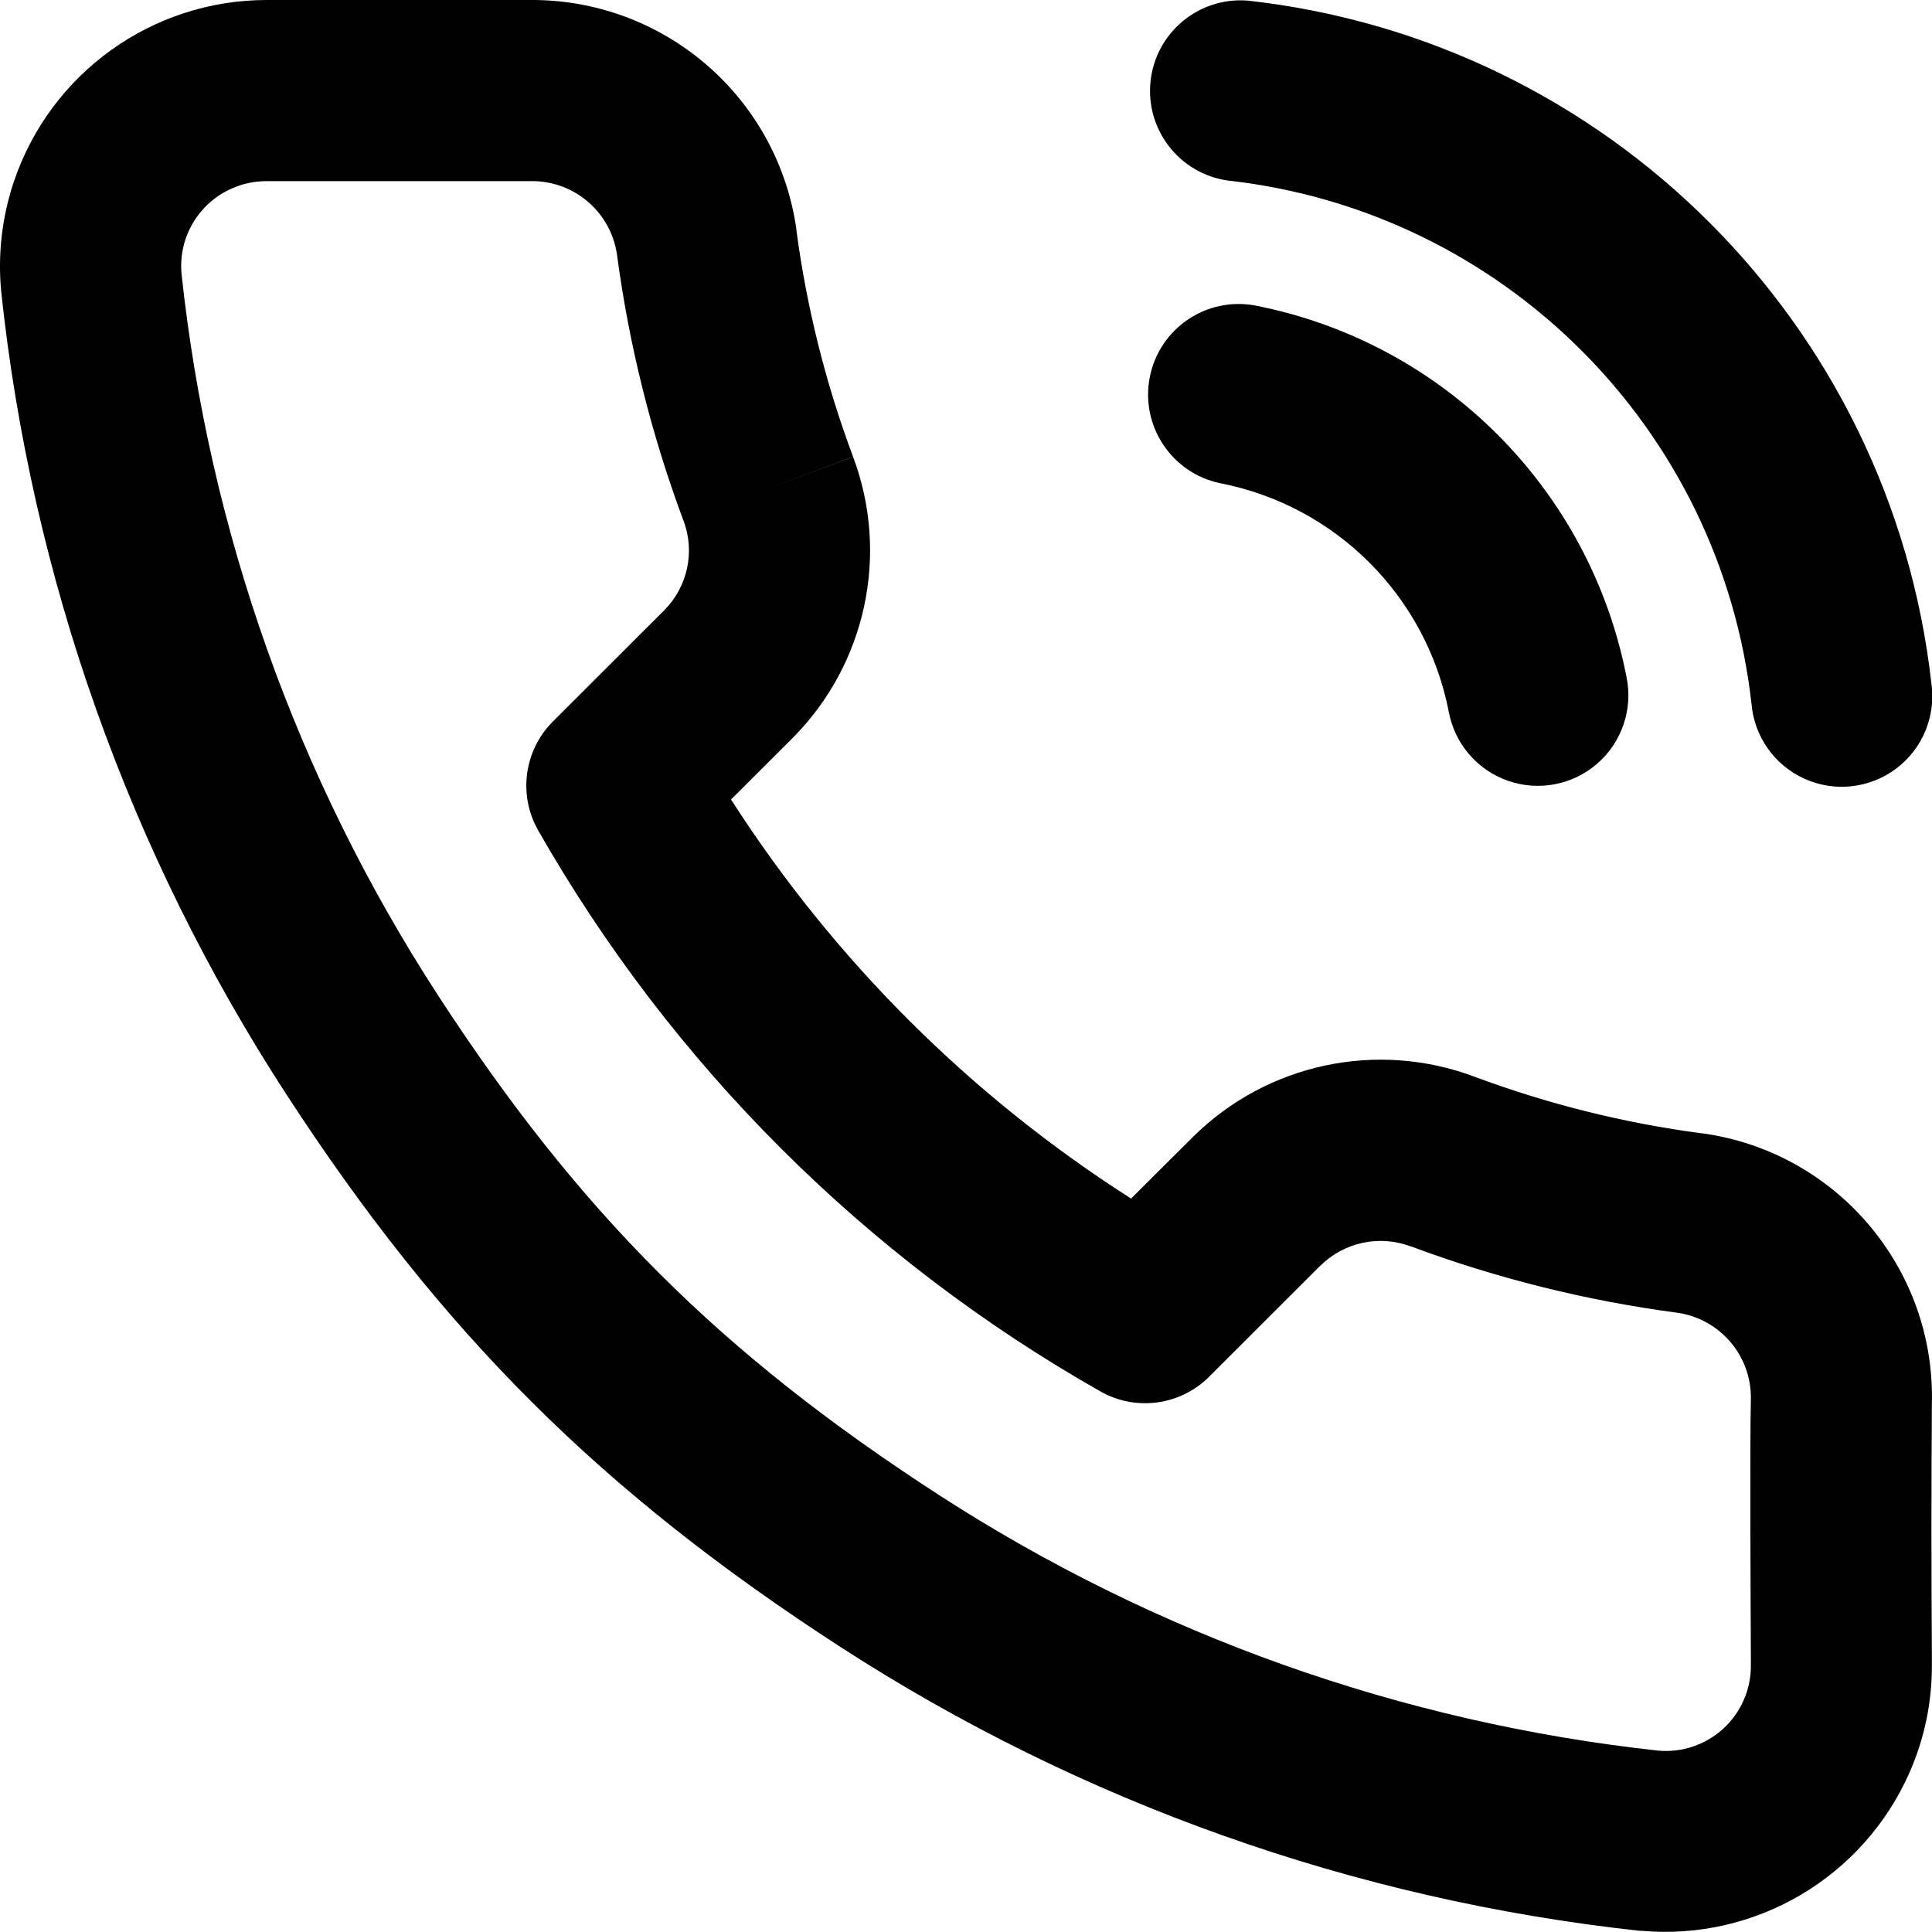
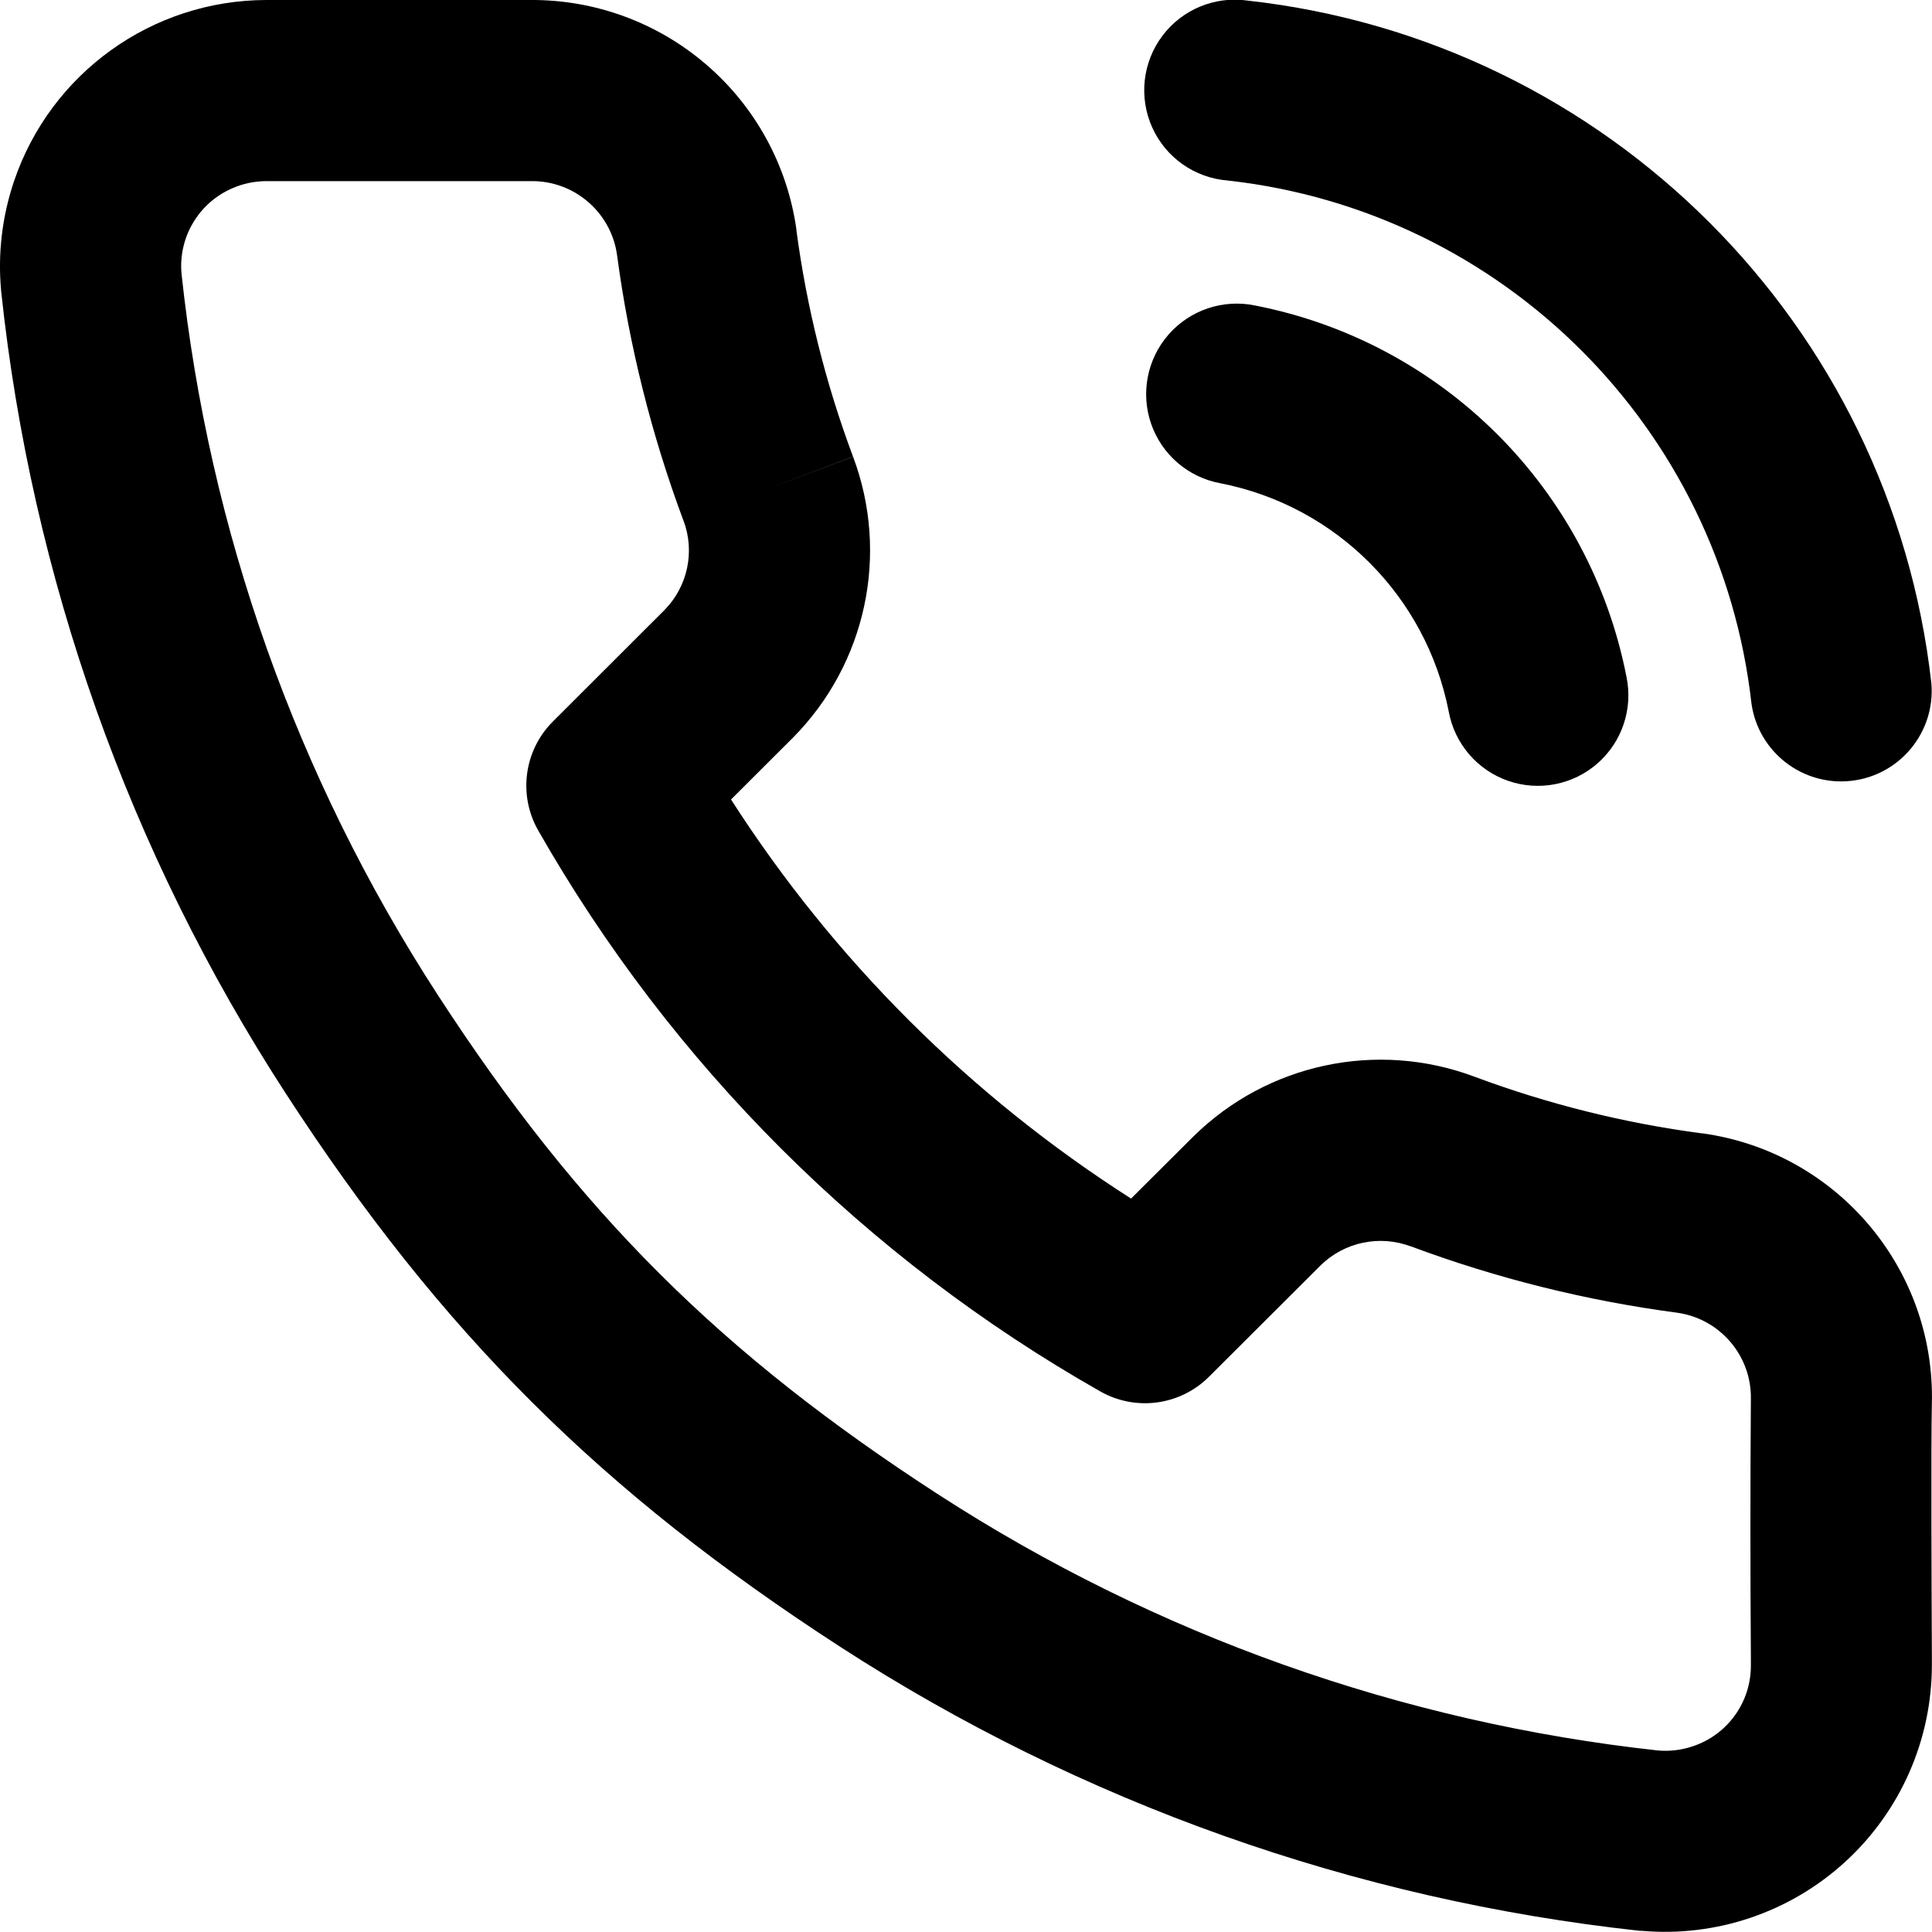
<svg xmlns="http://www.w3.org/2000/svg" width="16" height="16" fill="none" viewBox="0 0 16 16">
  <g fill="currentColor">
-     <path fill-rule="evenodd" d="M5.847.533A2.21 2.21 0 004.391 0H2.206a2.21 2.21 0 00-2.09 1.501c-.098.29-.135.598-.107.903l.001.012a15.131 15.131 0 002.355 6.637c1.29 1.987 2.615 3.304 4.596 4.587a15.196 15.196 0 006.618 2.35h.014a2.212 2.212 0 002.221-1.311c.124-.282.187-.586.185-.893v-.075a152.65 152.65 0 010-2.087A2.203 2.203 0 0014.1 9.386h-.007a8.627 8.627 0 01-1.884-.47 2.21 2.21 0 00-2.327.497l-.515.513a10.903 10.903 0 01-3.313-3.305l.51-.509.003-.003a2.204 2.204 0 00.498-2.326 8.577 8.577 0 01-.47-1.88v-.007A2.204 2.204 0 005.847.533zM4.401 1.5a.71.71 0 01.708.604c.1.753.285 1.493.55 2.205l.001.001a.702.702 0 01-.157.742l-.924.923a.75.75 0 00-.122.902 12.403 12.403 0 004.656 4.646.75.75 0 00.9-.121l.922-.921.002-.001a.709.709 0 01.746-.158h.002c.713.266 1.454.45 2.209.55a.71.71 0 01.606.715c-.009.342-.002 1.762 0 2.134v.07a.704.704 0 01-.767.707 13.696 13.696 0 01-5.957-2.117c-1.805-1.169-2.978-2.336-4.153-4.145a13.63 13.63 0 01-2.12-5.972.702.702 0 01.419-.704c.09-.04.187-.06.286-.06H4.4zm2.664 2.283v-.001l-.703.264.703-.263z" clip-rule="evenodd" />
-     <path d="M10.333.005a.75.75 0 00-.166 1.49 4.91 4.91 0 014.338 4.332.75.75 0 101.49-.167A6.41 6.41 0 0010.333.005z" />
-     <path d="M10.394 2.53a.75.75 0 00-.288 1.472 2.395 2.395 0 011.892 1.892.75.75 0 101.472-.288 3.895 3.895 0 00-3.076-3.076z" />
+     <path fill-rule="evenodd" d="M5.847.533A2.21 2.21 0 004.391 0H2.206a2.21 2.21 0 00-2.09 1.501c-.098.29-.135.598-.107.903l.001.012a15.13 15.13 0 002.355 6.637c1.29 1.987 2.615 3.304 4.596 4.587a15.197 15.197 0 006.618 2.35h.014a2.21 2.21 0 002.406-2.204v-.075c-.002-.383-.008-1.771 0-2.087A2.204 2.204 0 0014.1 9.386h-.007a8.626 8.626 0 01-1.884-.47 2.21 2.21 0 00-2.327.497l-.515.513a10.903 10.903 0 01-3.313-3.305l.51-.509.003-.003a2.204 2.204 0 00.498-2.326 8.577 8.577 0 01-.47-1.88v-.007A2.204 2.204 0 005.847.533zM4.401 1.5a.71.71 0 01.708.604c.1.753.285 1.493.55 2.205l.001.001a.703.703 0 01-.157.742l-.924.923a.75.75 0 00-.122.902 12.403 12.403 0 004.655 4.646.75.75 0 00.9-.121l.923-.921.002-.002a.71.71 0 01.746-.157h.002c.713.266 1.454.45 2.209.55a.709.709 0 01.606.715 148.67 148.67 0 000 2.134v.07a.702.702 0 01-.481.671.71.71 0 01-.286.035 13.696 13.696 0 01-5.957-2.117c-1.805-1.168-2.979-2.335-4.153-4.144a13.63 13.63 0 01-2.12-5.972.702.702 0 01.419-.704c.09-.04.187-.06.286-.06H4.4zm2.664 2.283v-.001l-.703.264.703-.263z" clip-rule="evenodd" />
+     <path d="M10.333.005a.75.75 0 10-.166 1.49 4.91 4.91 0 014.338 4.332.75.75 0 001.49-.167A6.41 6.41 0 0010.333.005z" />
+     <path d="M10.394 2.53a.75.75 0 10-.288 1.472 2.395 2.395 0 011.892 1.892.75.75 0 101.472-.288 3.894 3.894 0 00-3.076-3.076z" />
  </g>
</svg>
